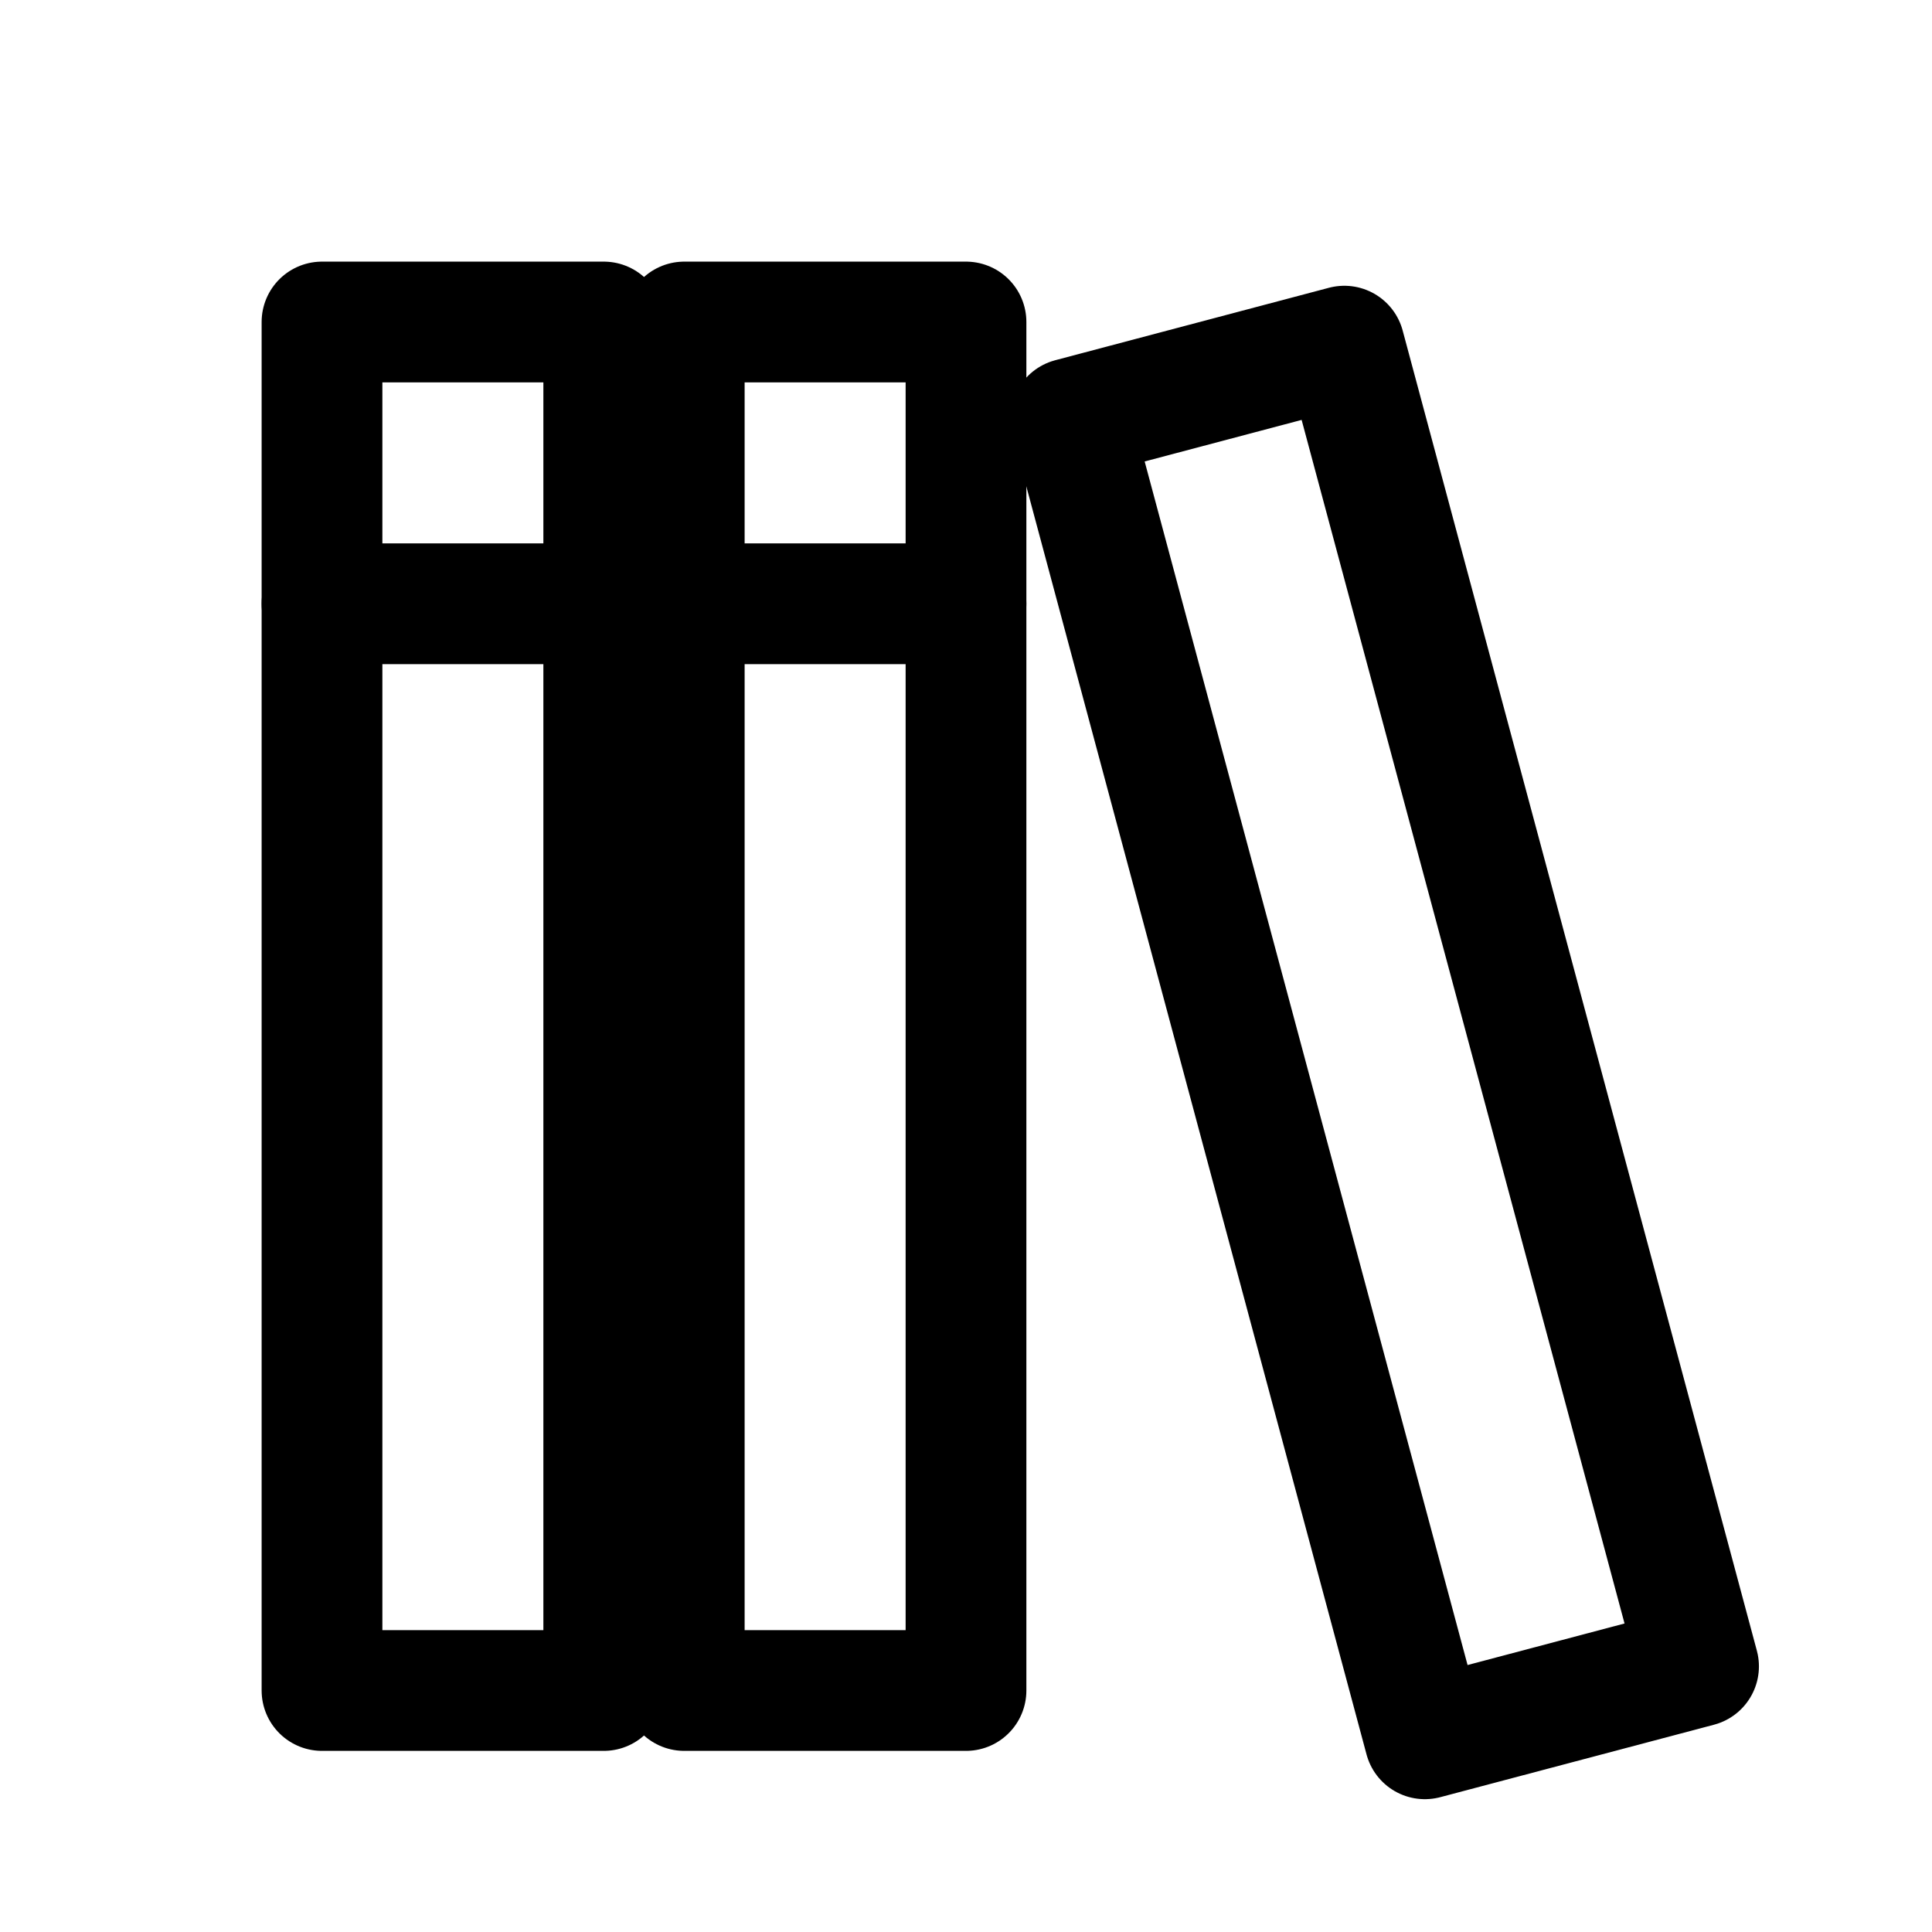
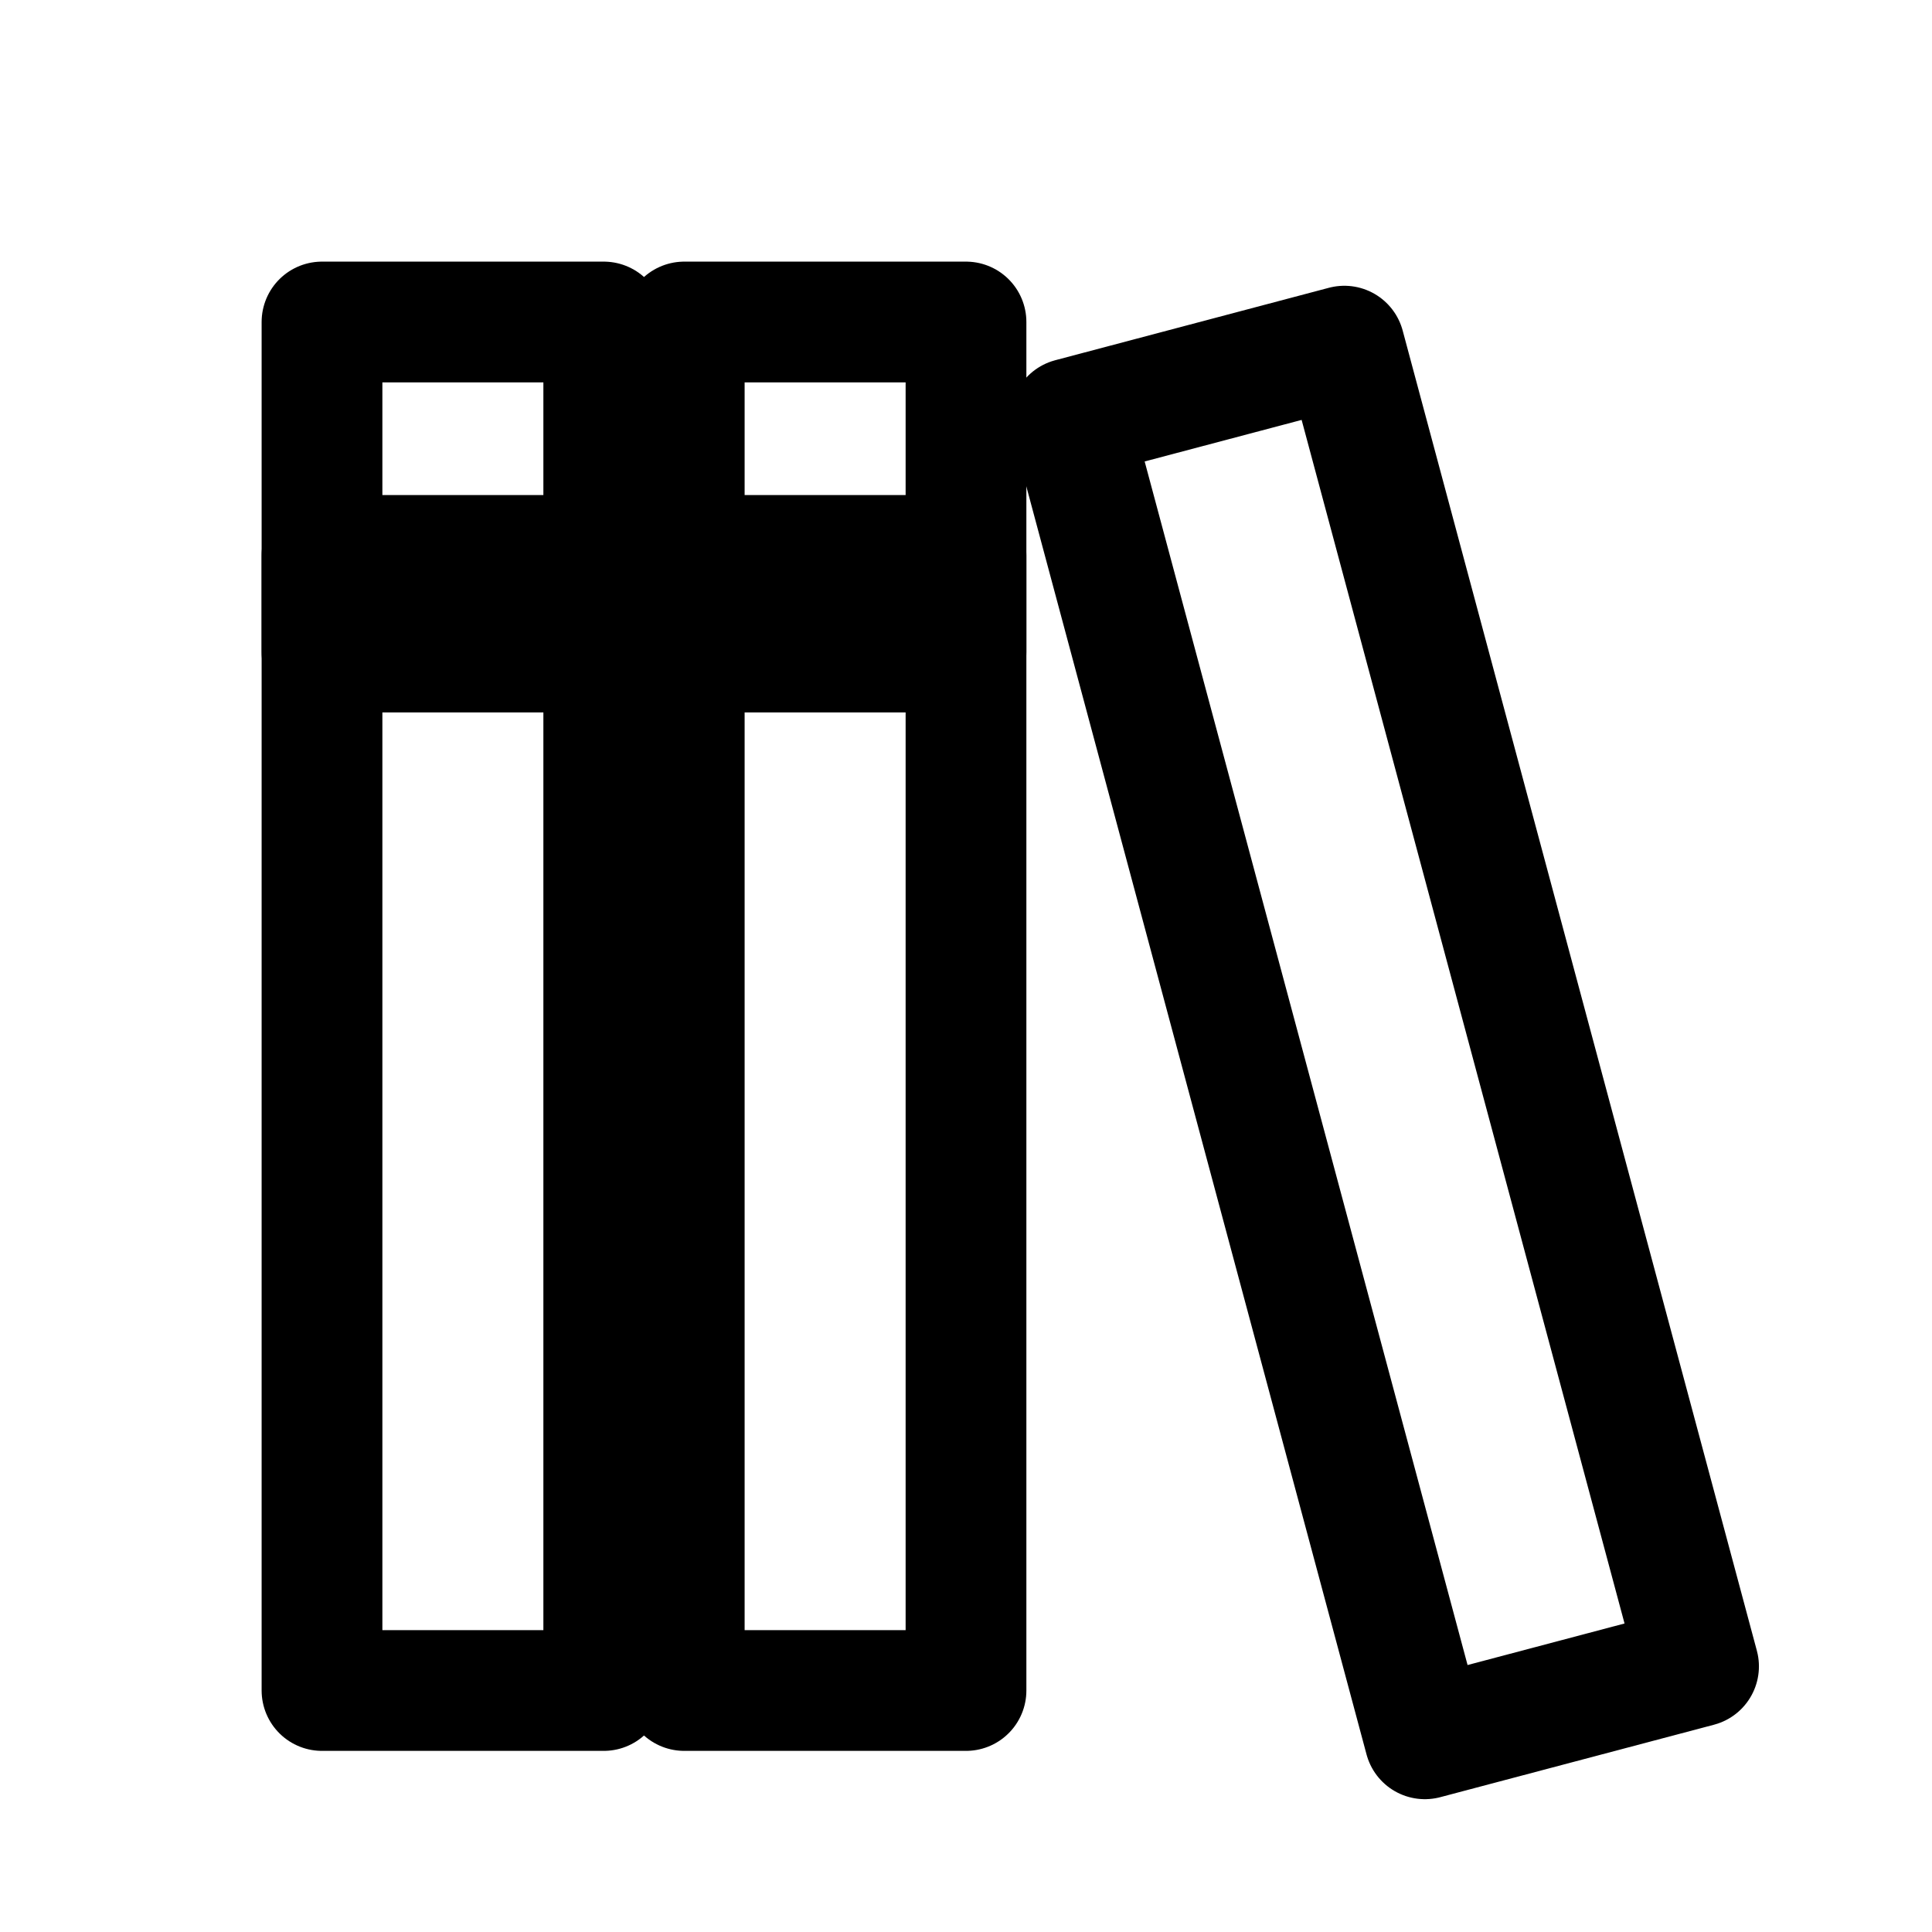
<svg xmlns="http://www.w3.org/2000/svg" viewBox="0 0 24 24" class="rg-icon" fill="none" stroke="currentColor" stroke-width="1.5" stroke-linecap="round" stroke-linejoin="round" role="img" aria-label="Library">
  <path class="shape" d="M4 4h3.5v17H4ZM8.5 4H12v17H8.5Z" />
+   <path class="shape" d="M4 6.9h3.5v1.2H4ZM8.5 6.9H12v1.2H8.5Z" />
  <path class="shape" d="M13.3 5.2l3.4-.9 4.4 16.4-3.4.9Z" />
-   <path class="detail" d="M4 7.5h3.5M8.5 7.5H12" />
</svg>
